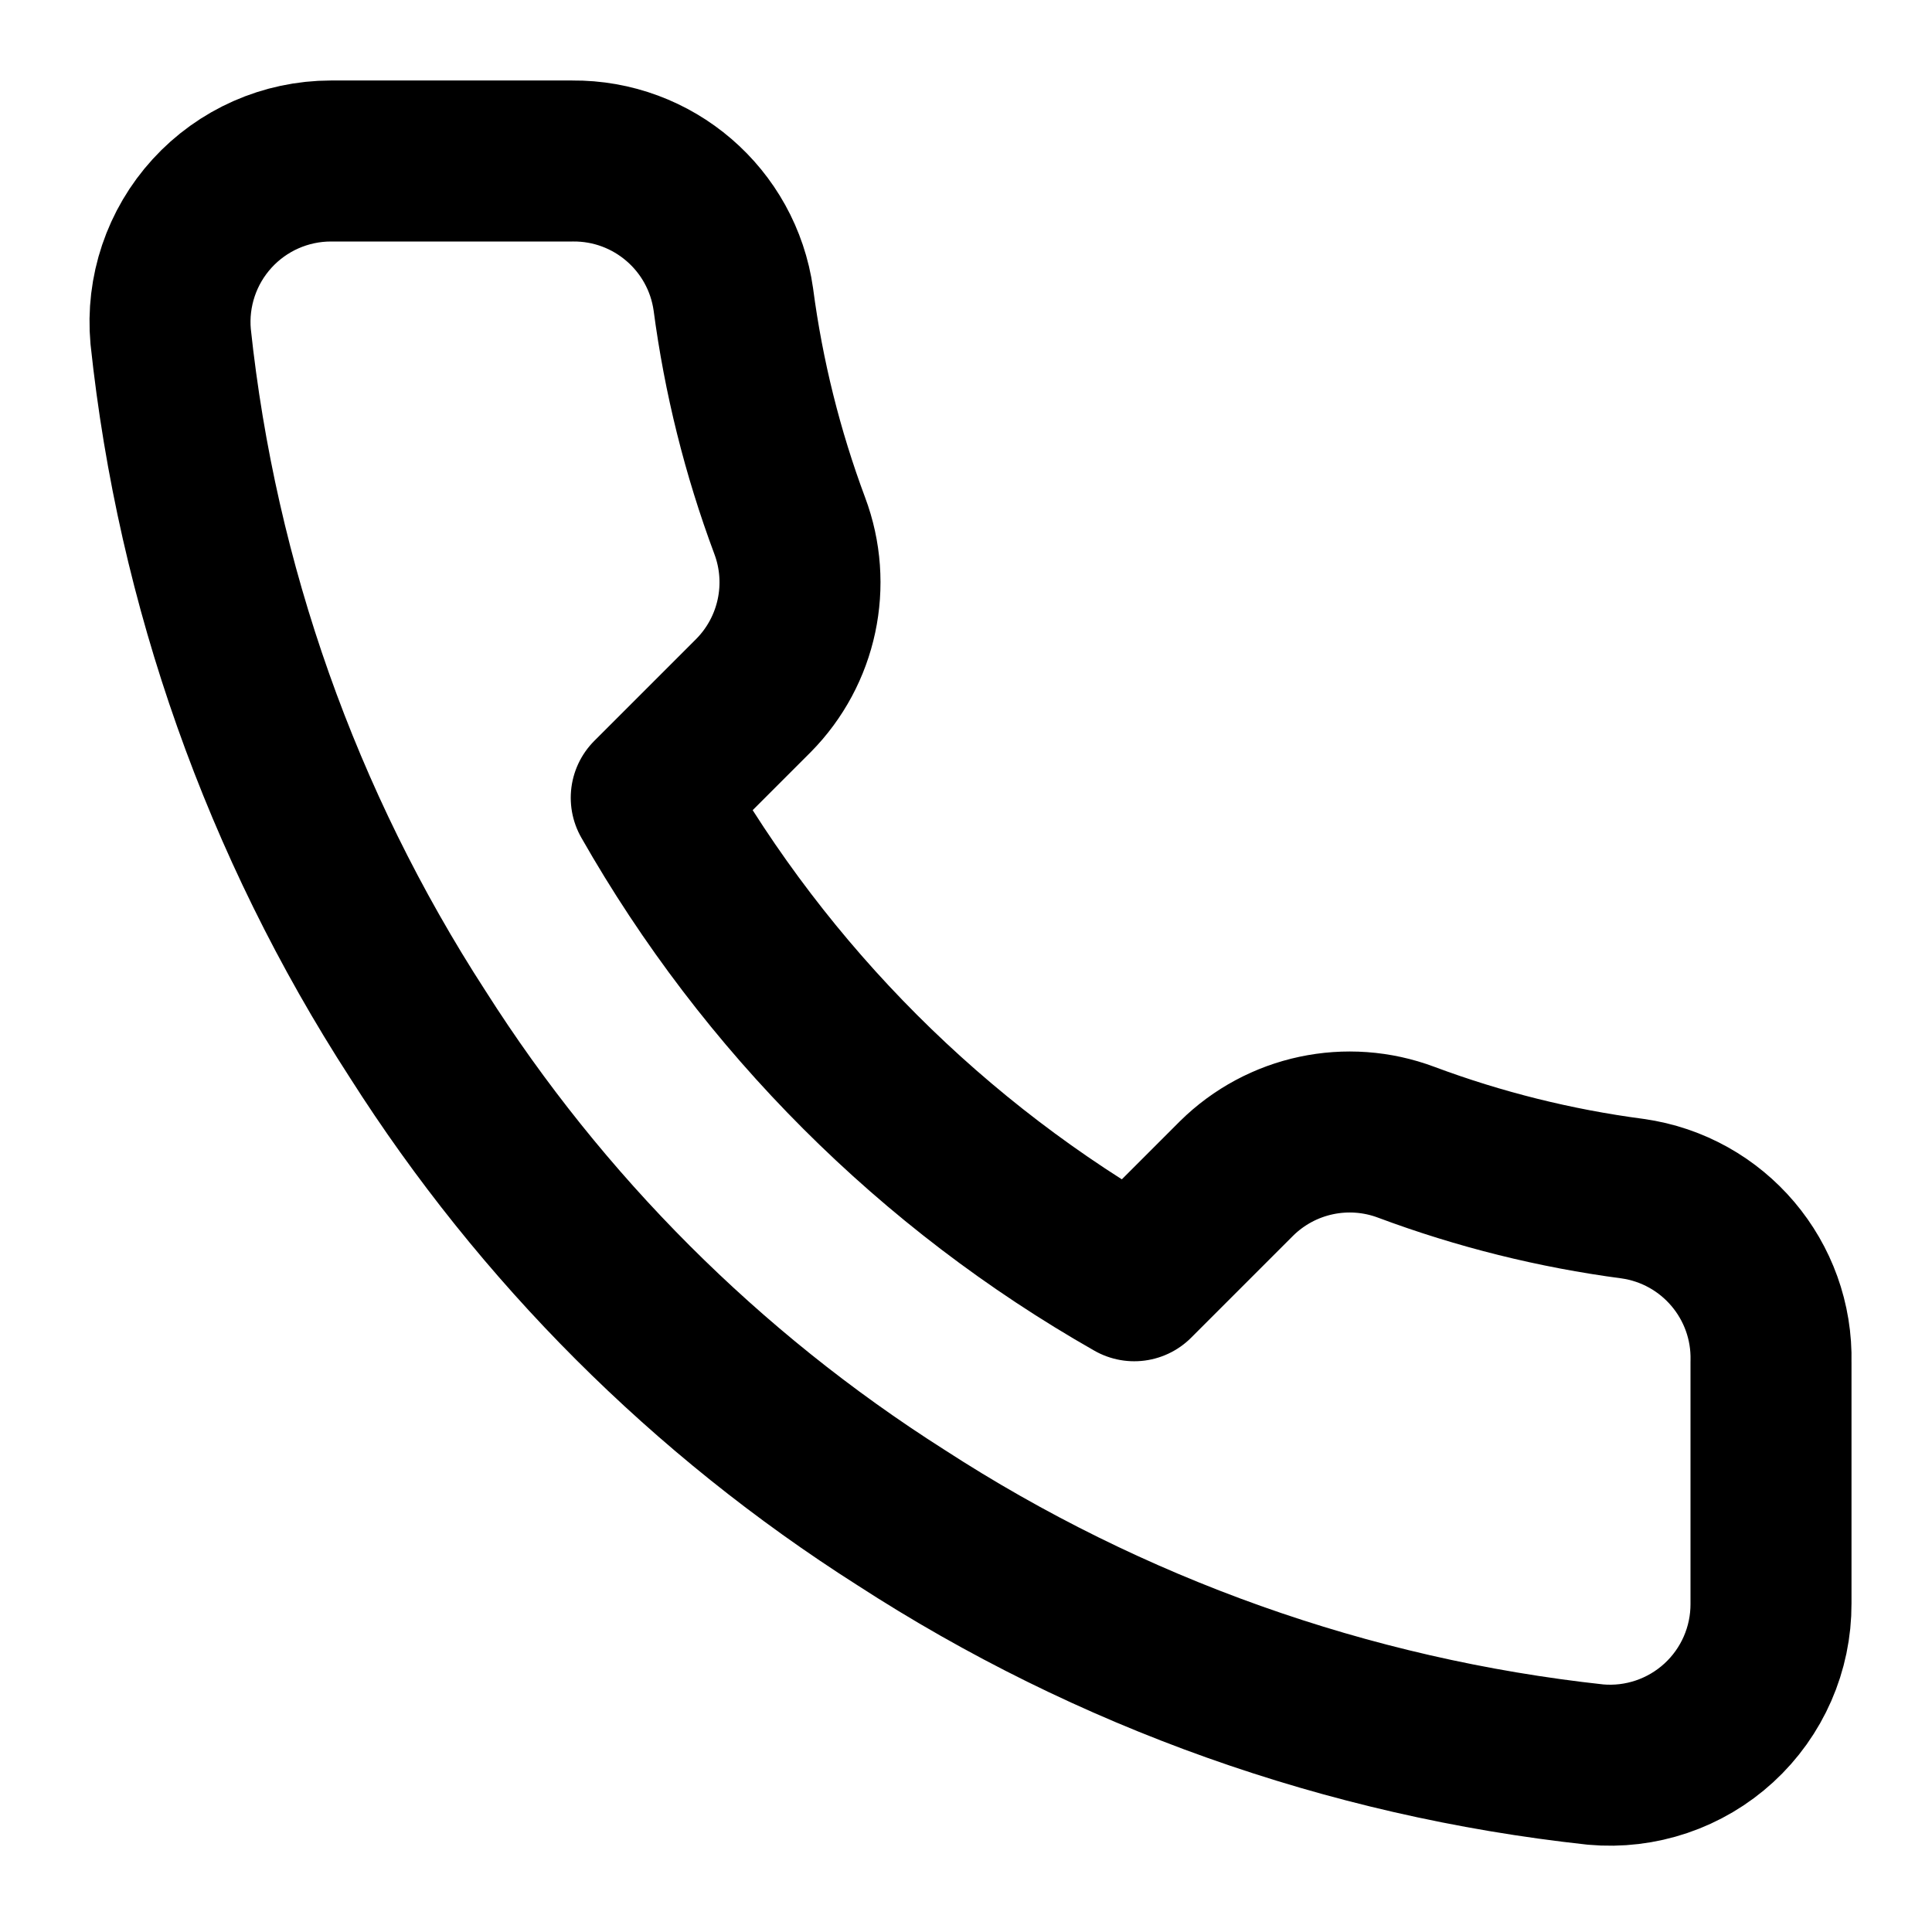
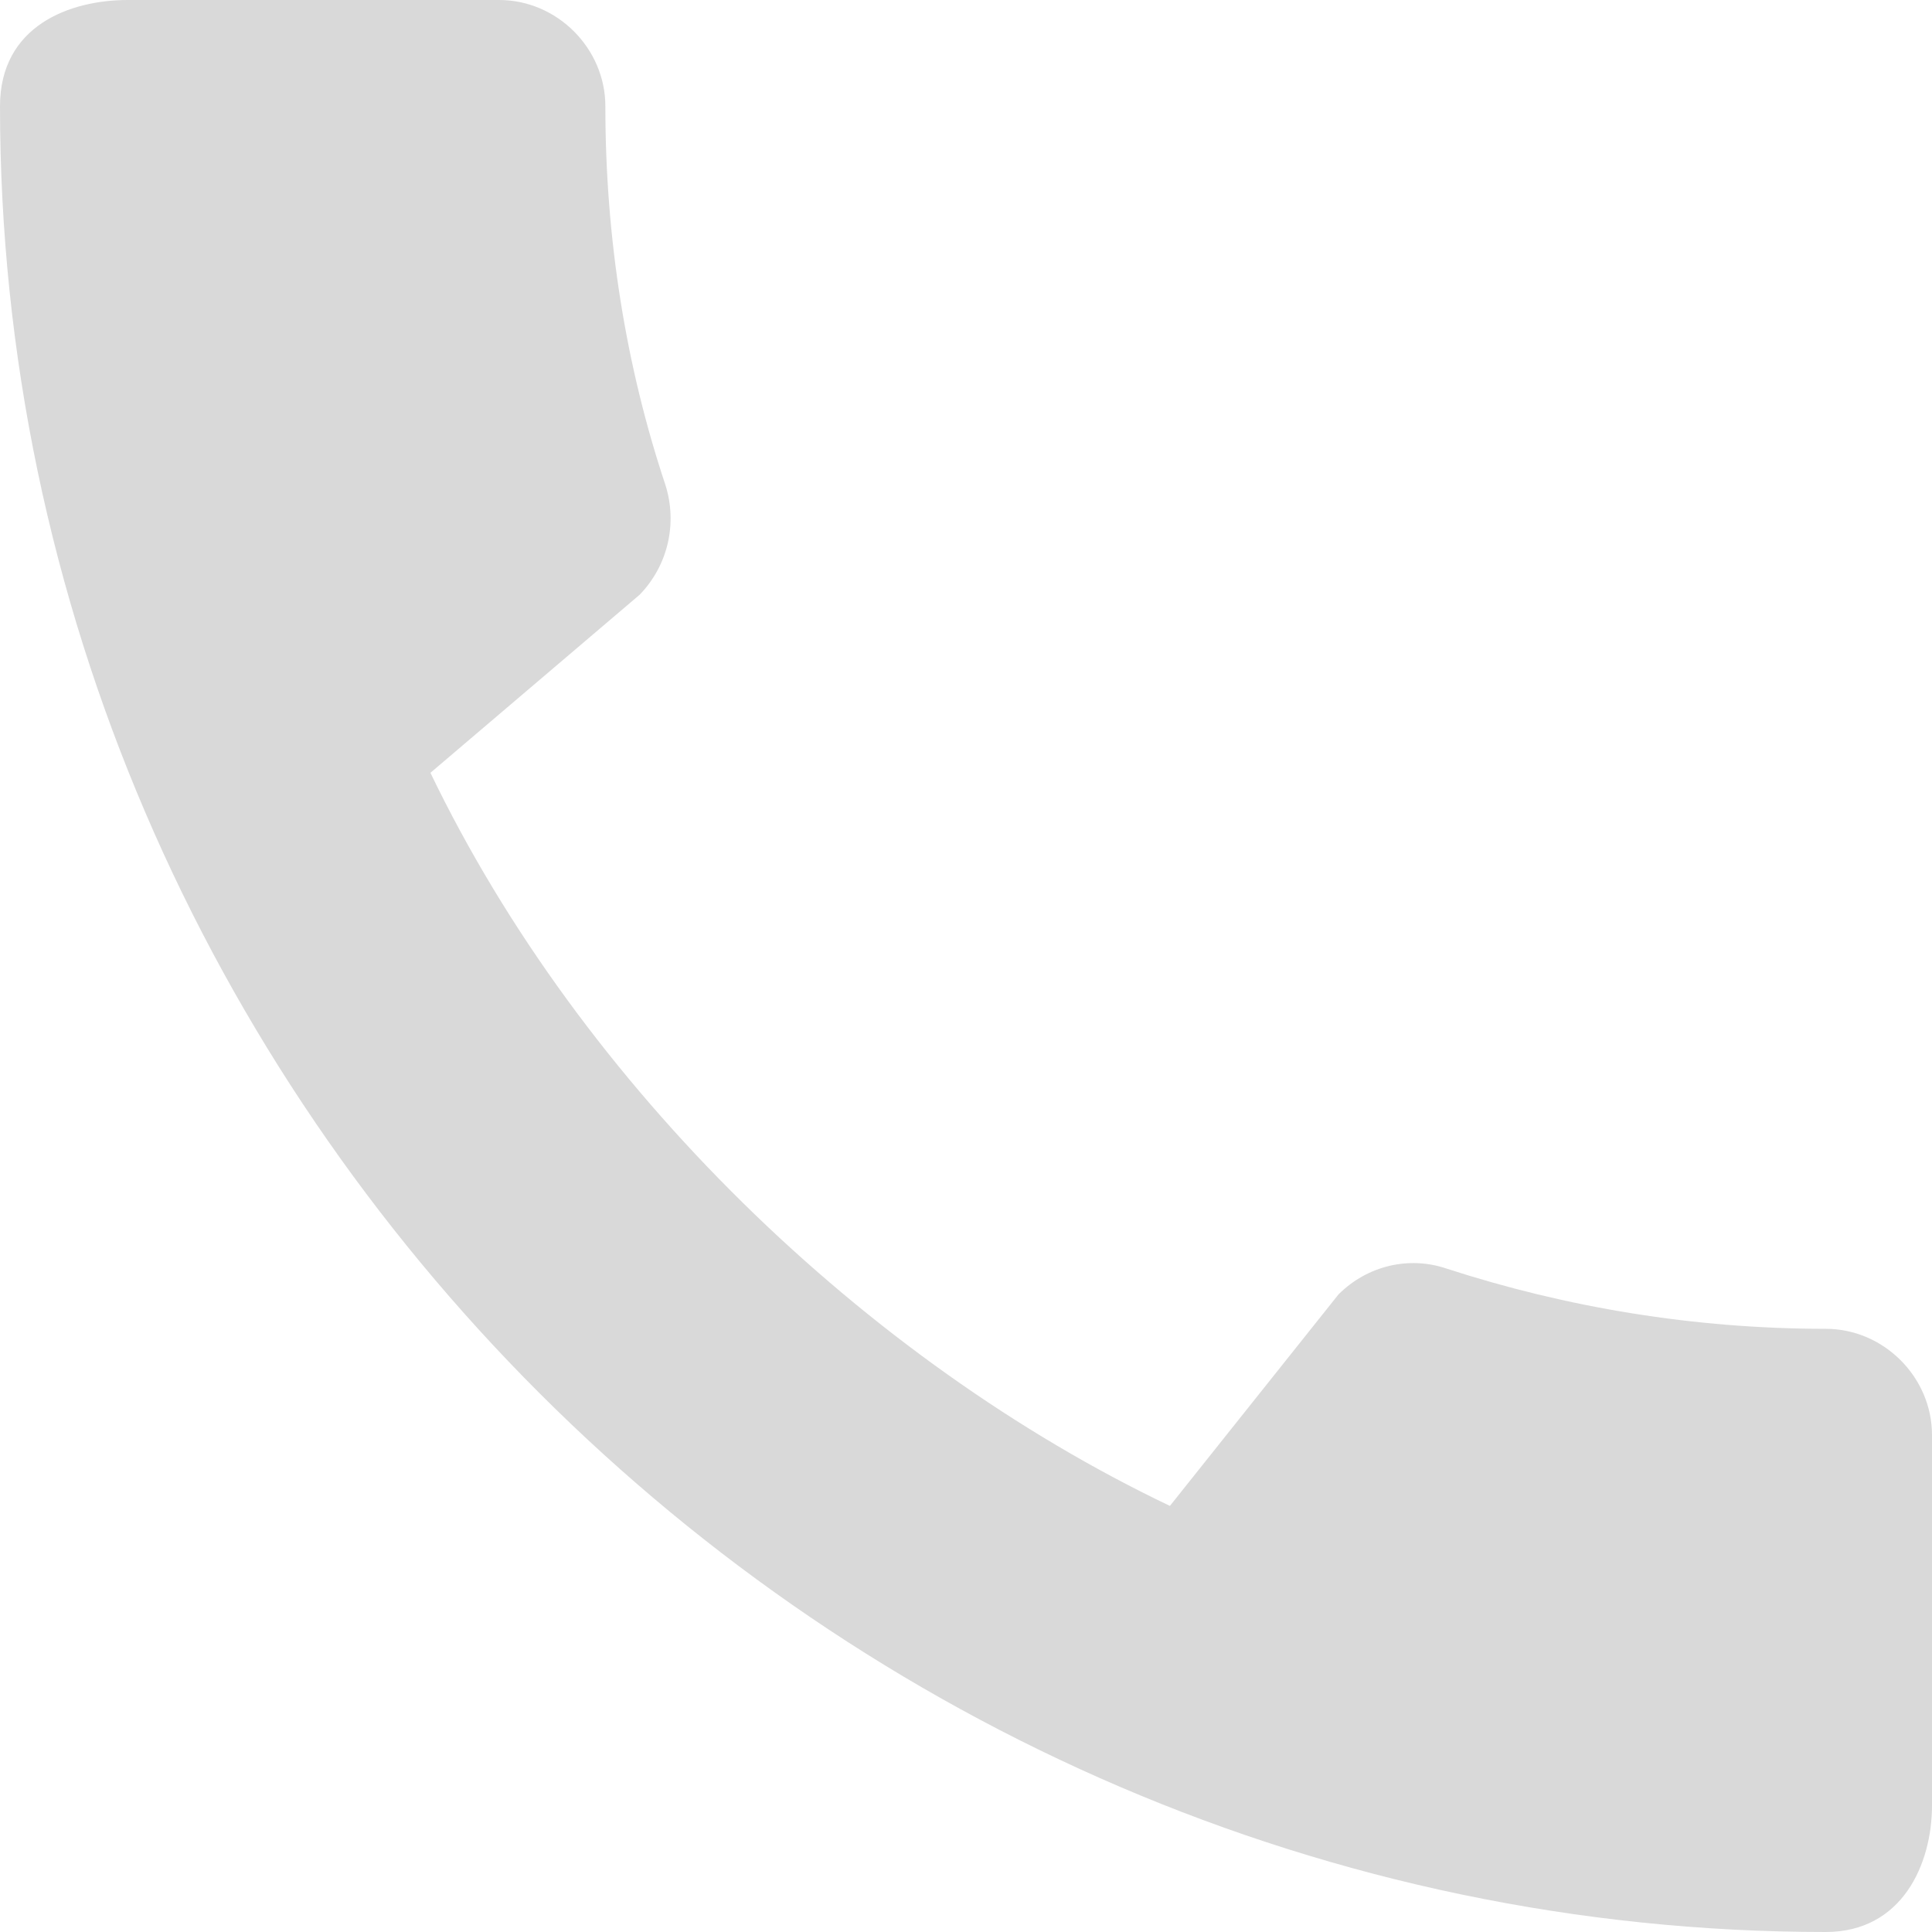
- <svg xmlns="http://www.w3.org/2000/svg" width="16" height="16" viewBox="0 0 24 24" fill="none" stroke="currentColor" stroke-width="2" stroke-linecap="round" stroke-linejoin="round">
-   <path d="M22 16.92v3a2 2 0 0 1-2.18 2 19.79 19.79 0 0 1-8.63-3.07 19.5 19.5 0 0 1-6-6 19.79 19.79 0 0 1-3.07-8.67A2 2 0 0 1 4.11 2h3a2 2 0 0 1 2 1.72 12.84 12.84 0 0 0 .7 2.81 2 2 0 0 1-.45 2.11L8.09 9.91a16 16 0 0 0 6 6l1.27-1.27a2 2 0 0 1 2.11-.45 12.84 12.84 0 0 0 2.81.7A2 2 0 0 1 22 16.92z" />
+ <svg xmlns="http://www.w3.org/2000/svg" width="24" height="24" viewBox="0 0 24 24" fill="none">
+   <mask id="mask0_721_2441" style="mask-type:alpha" maskUnits="userSpaceOnUse" x="0" y="0" width="24" height="24">
+     <path d="M22.68 16.507C21.04 16.507 19.453 16.24 17.973 15.76C17.507 15.6 16.987 15.72 16.627 16.08L14.533 18.707C10.76 16.907 7.227 13.507 5.347 9.6L7.947 7.387C8.307 7.013 8.413 6.493 8.267 6.027C7.773 4.547 7.52 2.96 7.52 1.32C7.52 0.6 6.92 0 6.2 0H1.587C0.867 0 0 0.32 0 1.32C0 13.707 10.307 24 22.68 24C23.627 24 24 23.16 24 22.427V17.827C24 17.107 23.4 16.507 22.68 16.507Z" fill="black" />
+   </mask>
+   <g mask="url(#mask0_721_2441)">
+     <rect x="-13" y="-16" width="92" height="47" rx="23.5" fill="#D9D9D9" />
+   </g>
</svg>
